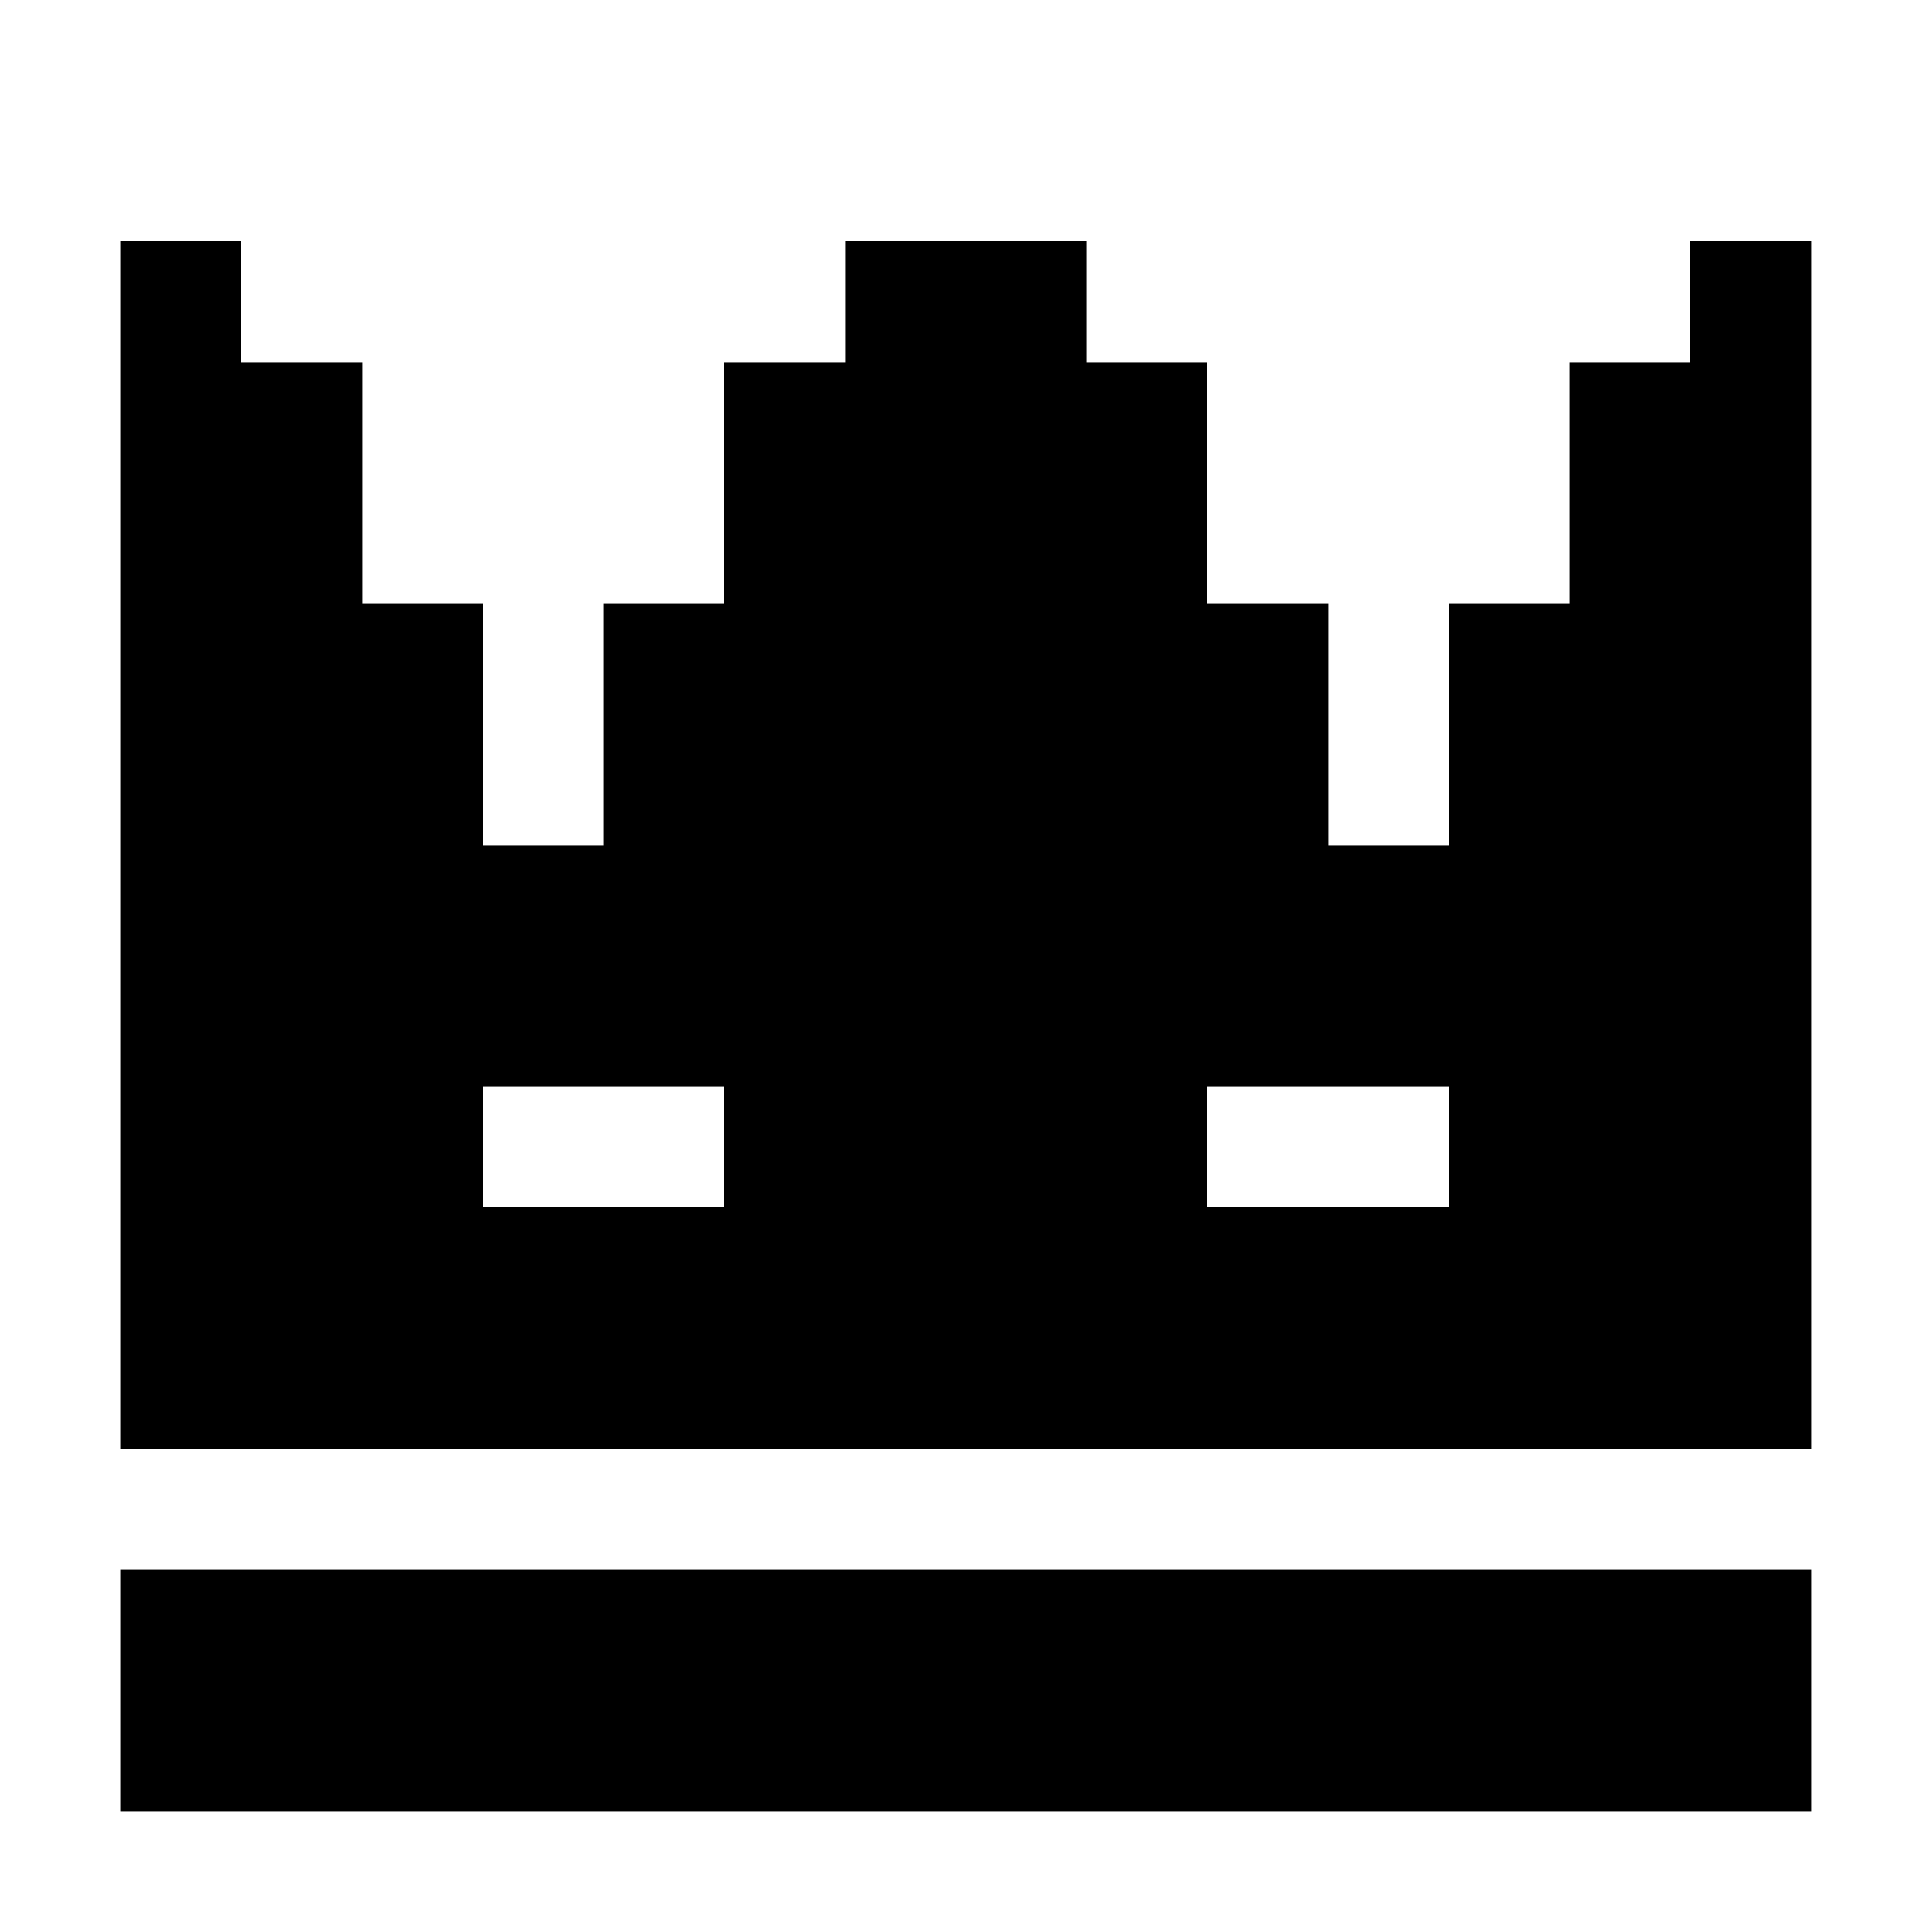
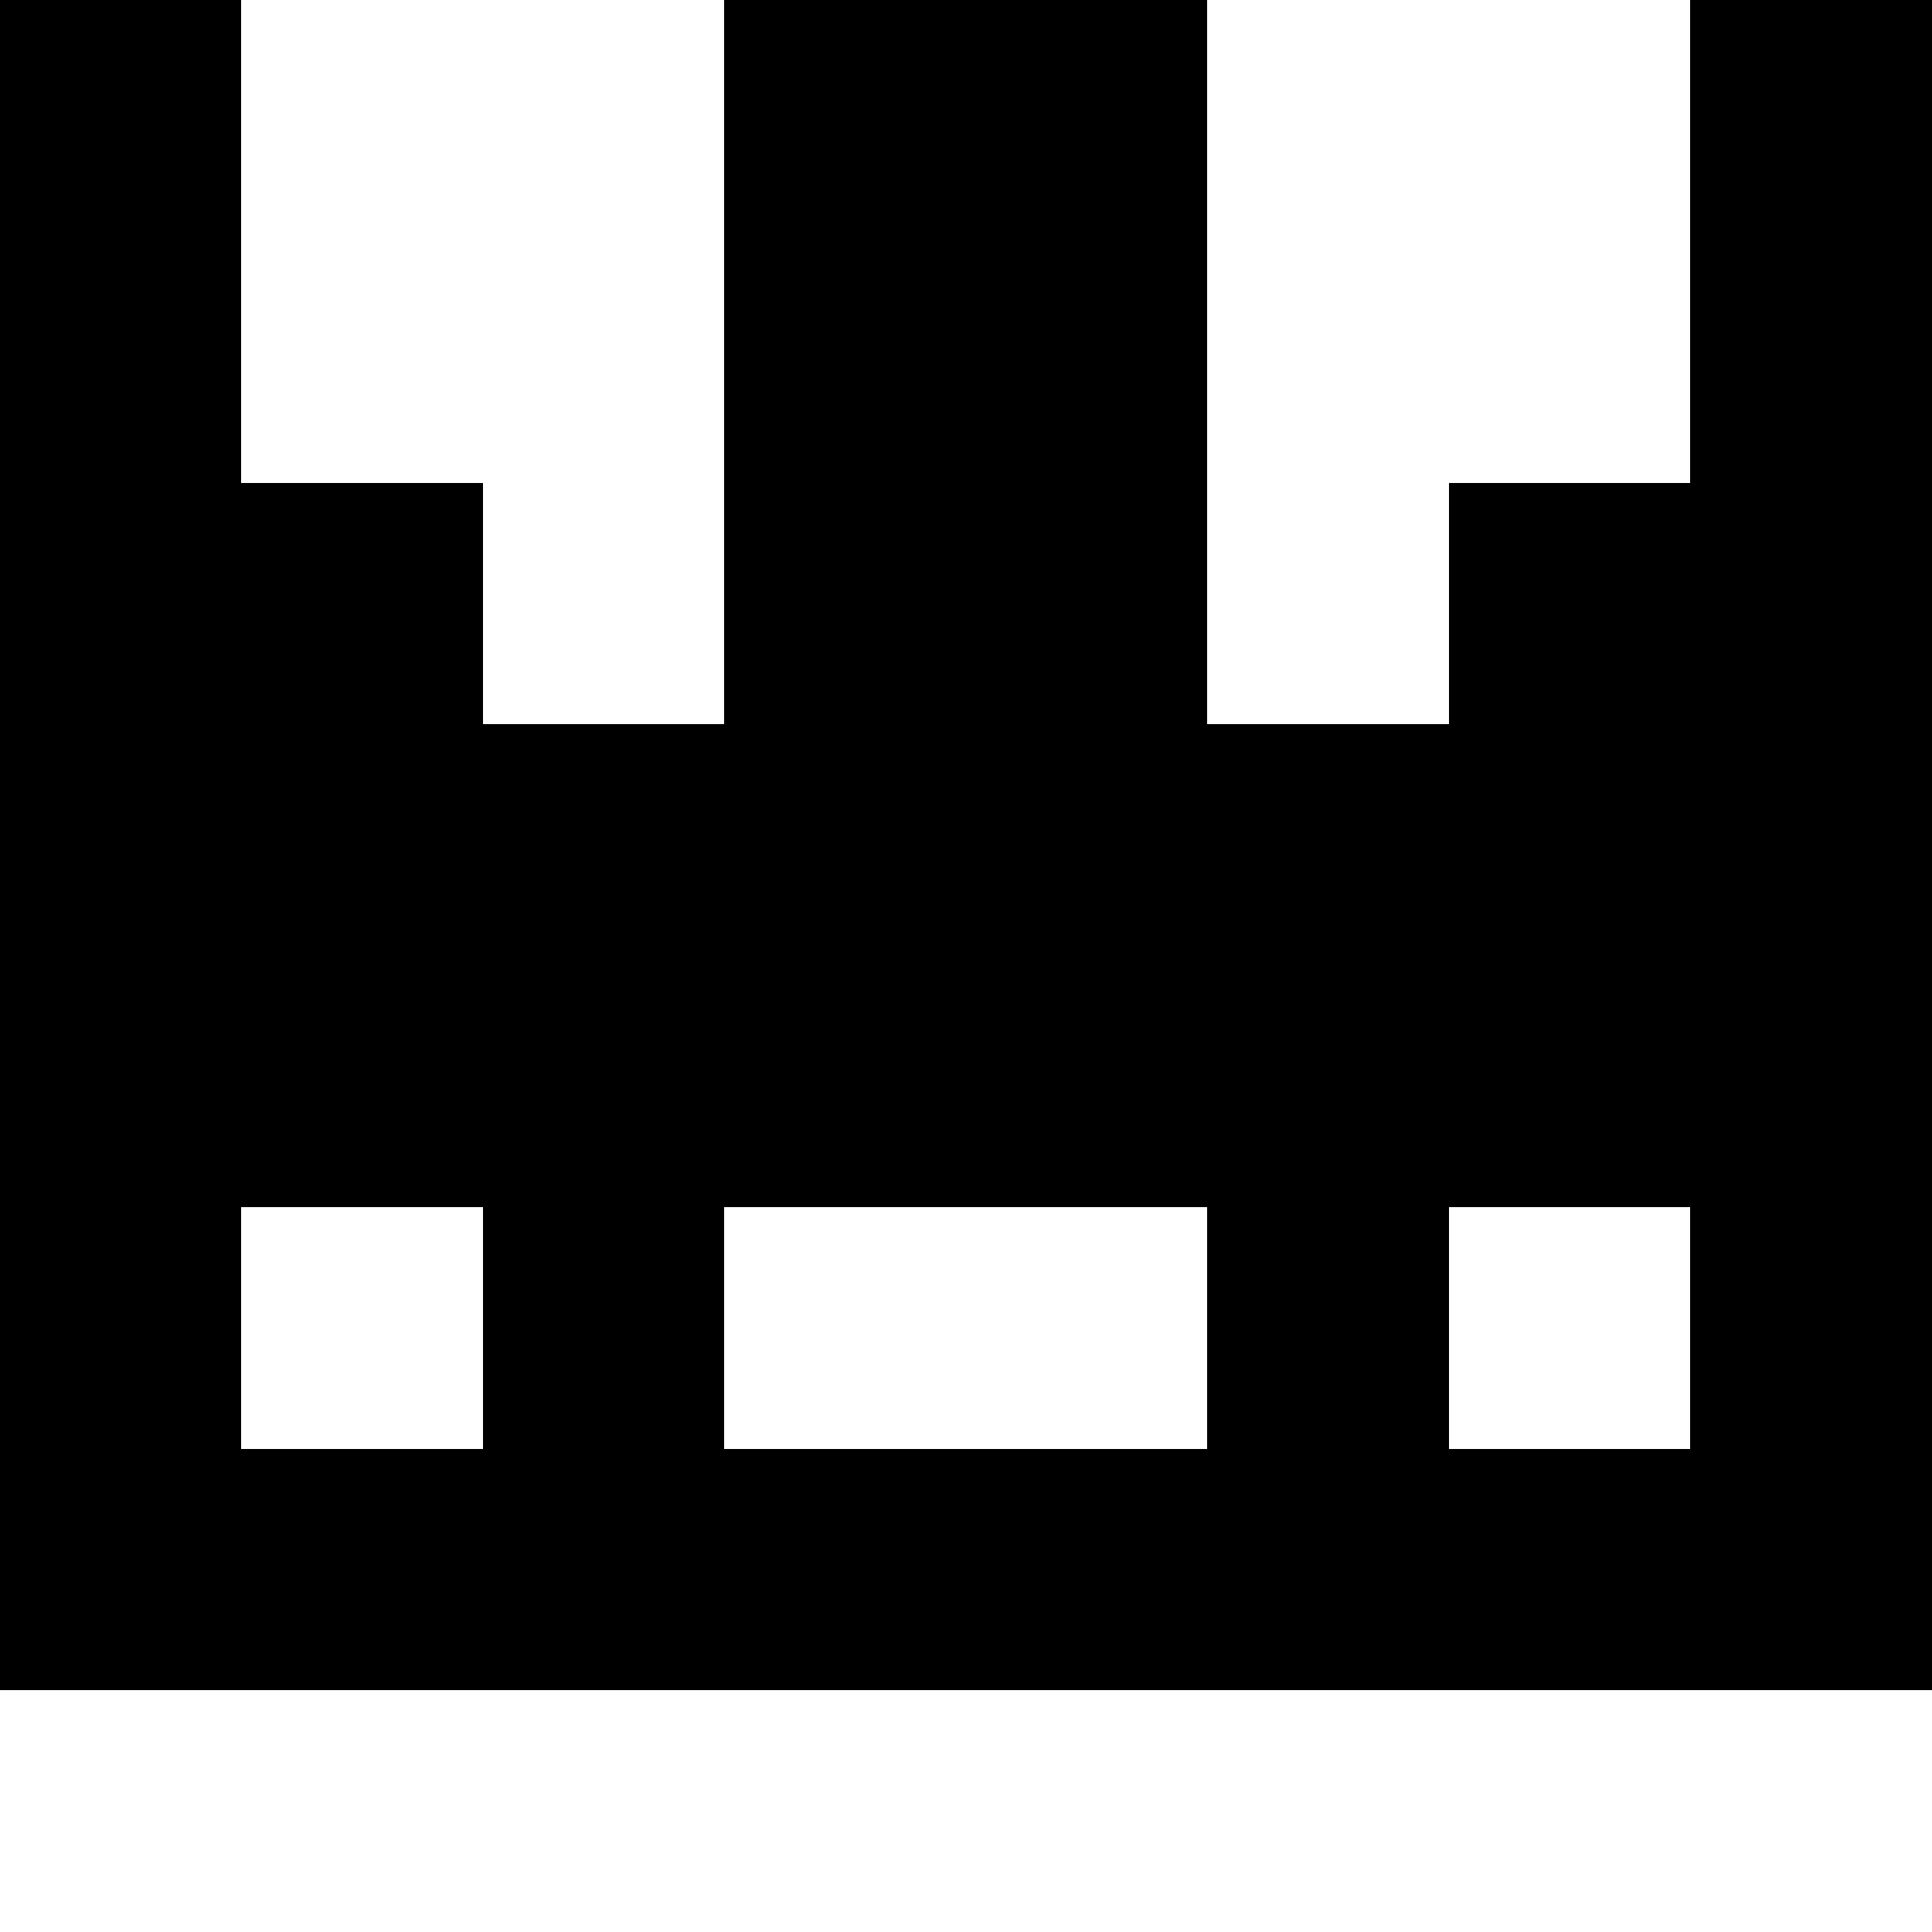
- <svg xmlns="http://www.w3.org/2000/svg" viewBox="0 0 16 16" width="16" height="16">
-   <path fill="currentColor" shape-rendering="crispEdges" d="M1 2h1v1h-1zM7 2h2v1h-2zM14 2h1v1h-1zM1 3h2v1h-2zM6 3h4v1h-4zM13 3h2v1h-2zM1 4h2v1h-2zM6 4h4v1h-4zM13 4h2v1h-2zM1 5h3v1h-3zM5 5h6v1h-6zM12 5h3v1h-3zM1 6h3v1h-3zM5 6h6v1h-6zM12 6h3v1h-3zM1 7h14v1h-14zM1 8h14v1h-14zM1 9h3v1h-3zM6 9h4v1h-4zM12 9h3v1h-3zM1 10h14v1h-14zM1 11h14v1h-14zM1 13h14v1h-14zM1 14h14v1h-14z" />
+ <svg xmlns="http://www.w3.org/2000/svg" viewBox="0 0 8 8" width="8" height="8">
+   <g fill="currentColor" shape-rendering="crispEdges">
+     <rect x="0" y="0" width="1" height="1" />
+     <rect x="3" y="0" width="1" height="1" />
+     <rect x="4" y="0" width="1" height="1" />
+     <rect x="7" y="0" width="1" height="1" />
+     <rect x="0" y="1" width="1" height="1" />
+     <rect x="3" y="1" width="1" height="1" />
+     <rect x="4" y="1" width="1" height="1" />
+     <rect x="7" y="1" width="1" height="1" />
+     <rect x="0" y="2" width="1" height="1" />
+     <rect x="1" y="2" width="1" height="1" />
+     <rect x="3" y="2" width="1" height="1" />
+     <rect x="4" y="2" width="1" height="1" />
+     <rect x="6" y="2" width="1" height="1" />
+     <rect x="7" y="2" width="1" height="1" />
+     <rect x="0" y="3" width="1" height="1" />
+     <rect x="1" y="3" width="1" height="1" />
+     <rect x="2" y="3" width="1" height="1" />
+     <rect x="3" y="3" width="1" height="1" />
+     <rect x="4" y="3" width="1" height="1" />
+     <rect x="5" y="3" width="1" height="1" />
+     <rect x="6" y="3" width="1" height="1" />
+     <rect x="7" y="3" width="1" height="1" />
+     <rect x="0" y="4" width="1" height="1" />
+     <rect x="1" y="4" width="1" height="1" />
+     <rect x="2" y="4" width="1" height="1" />
+     <rect x="3" y="4" width="1" height="1" />
+     <rect x="4" y="4" width="1" height="1" />
+     <rect x="5" y="4" width="1" height="1" />
+     <rect x="6" y="4" width="1" height="1" />
+     <rect x="7" y="4" width="1" height="1" />
+     <rect x="0" y="5" width="1" height="1" />
+     <rect x="2" y="5" width="1" height="1" />
+     <rect x="5" y="5" width="1" height="1" />
+     <rect x="7" y="5" width="1" height="1" />
+     <rect x="0" y="6" width="1" height="1" />
+     <rect x="1" y="6" width="1" height="1" />
+     <rect x="2" y="6" width="1" height="1" />
+     <rect x="3" y="6" width="1" height="1" />
+     <rect x="4" y="6" width="1" height="1" />
+     <rect x="5" y="6" width="1" height="1" />
+     <rect x="6" y="6" width="1" height="1" />
+     <rect x="7" y="6" width="1" height="1" />
+   </g>
</svg>
